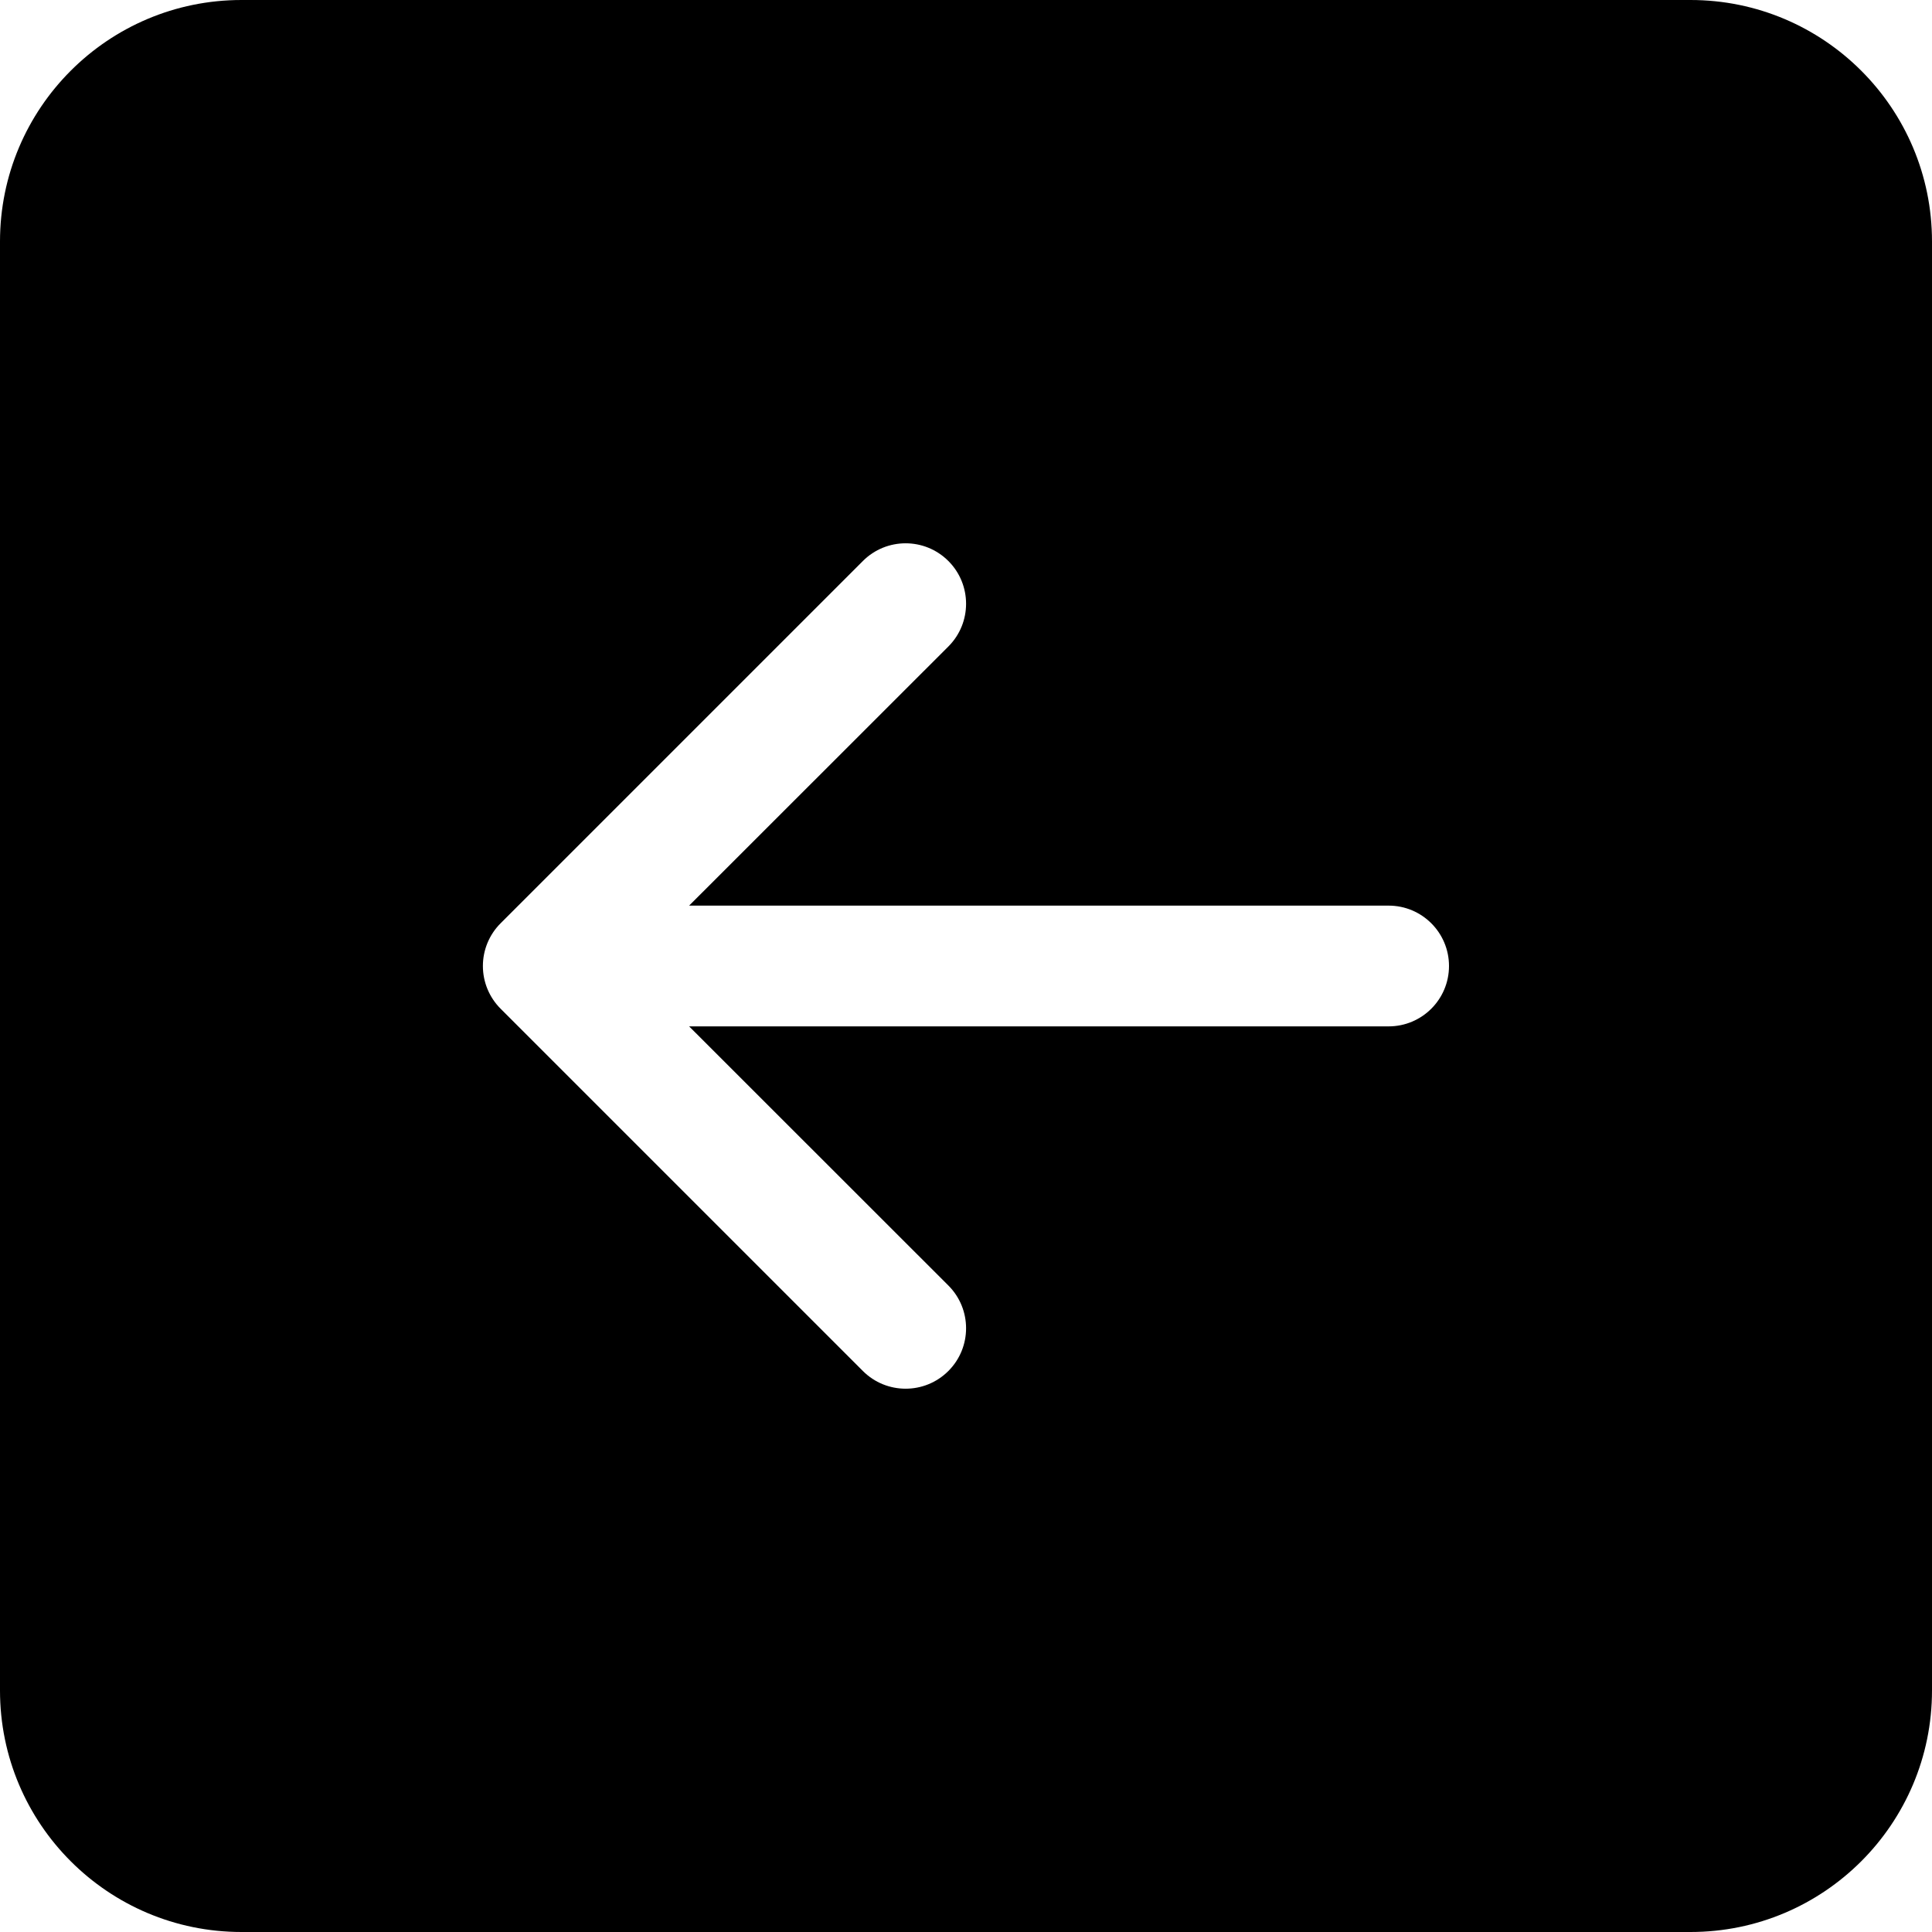
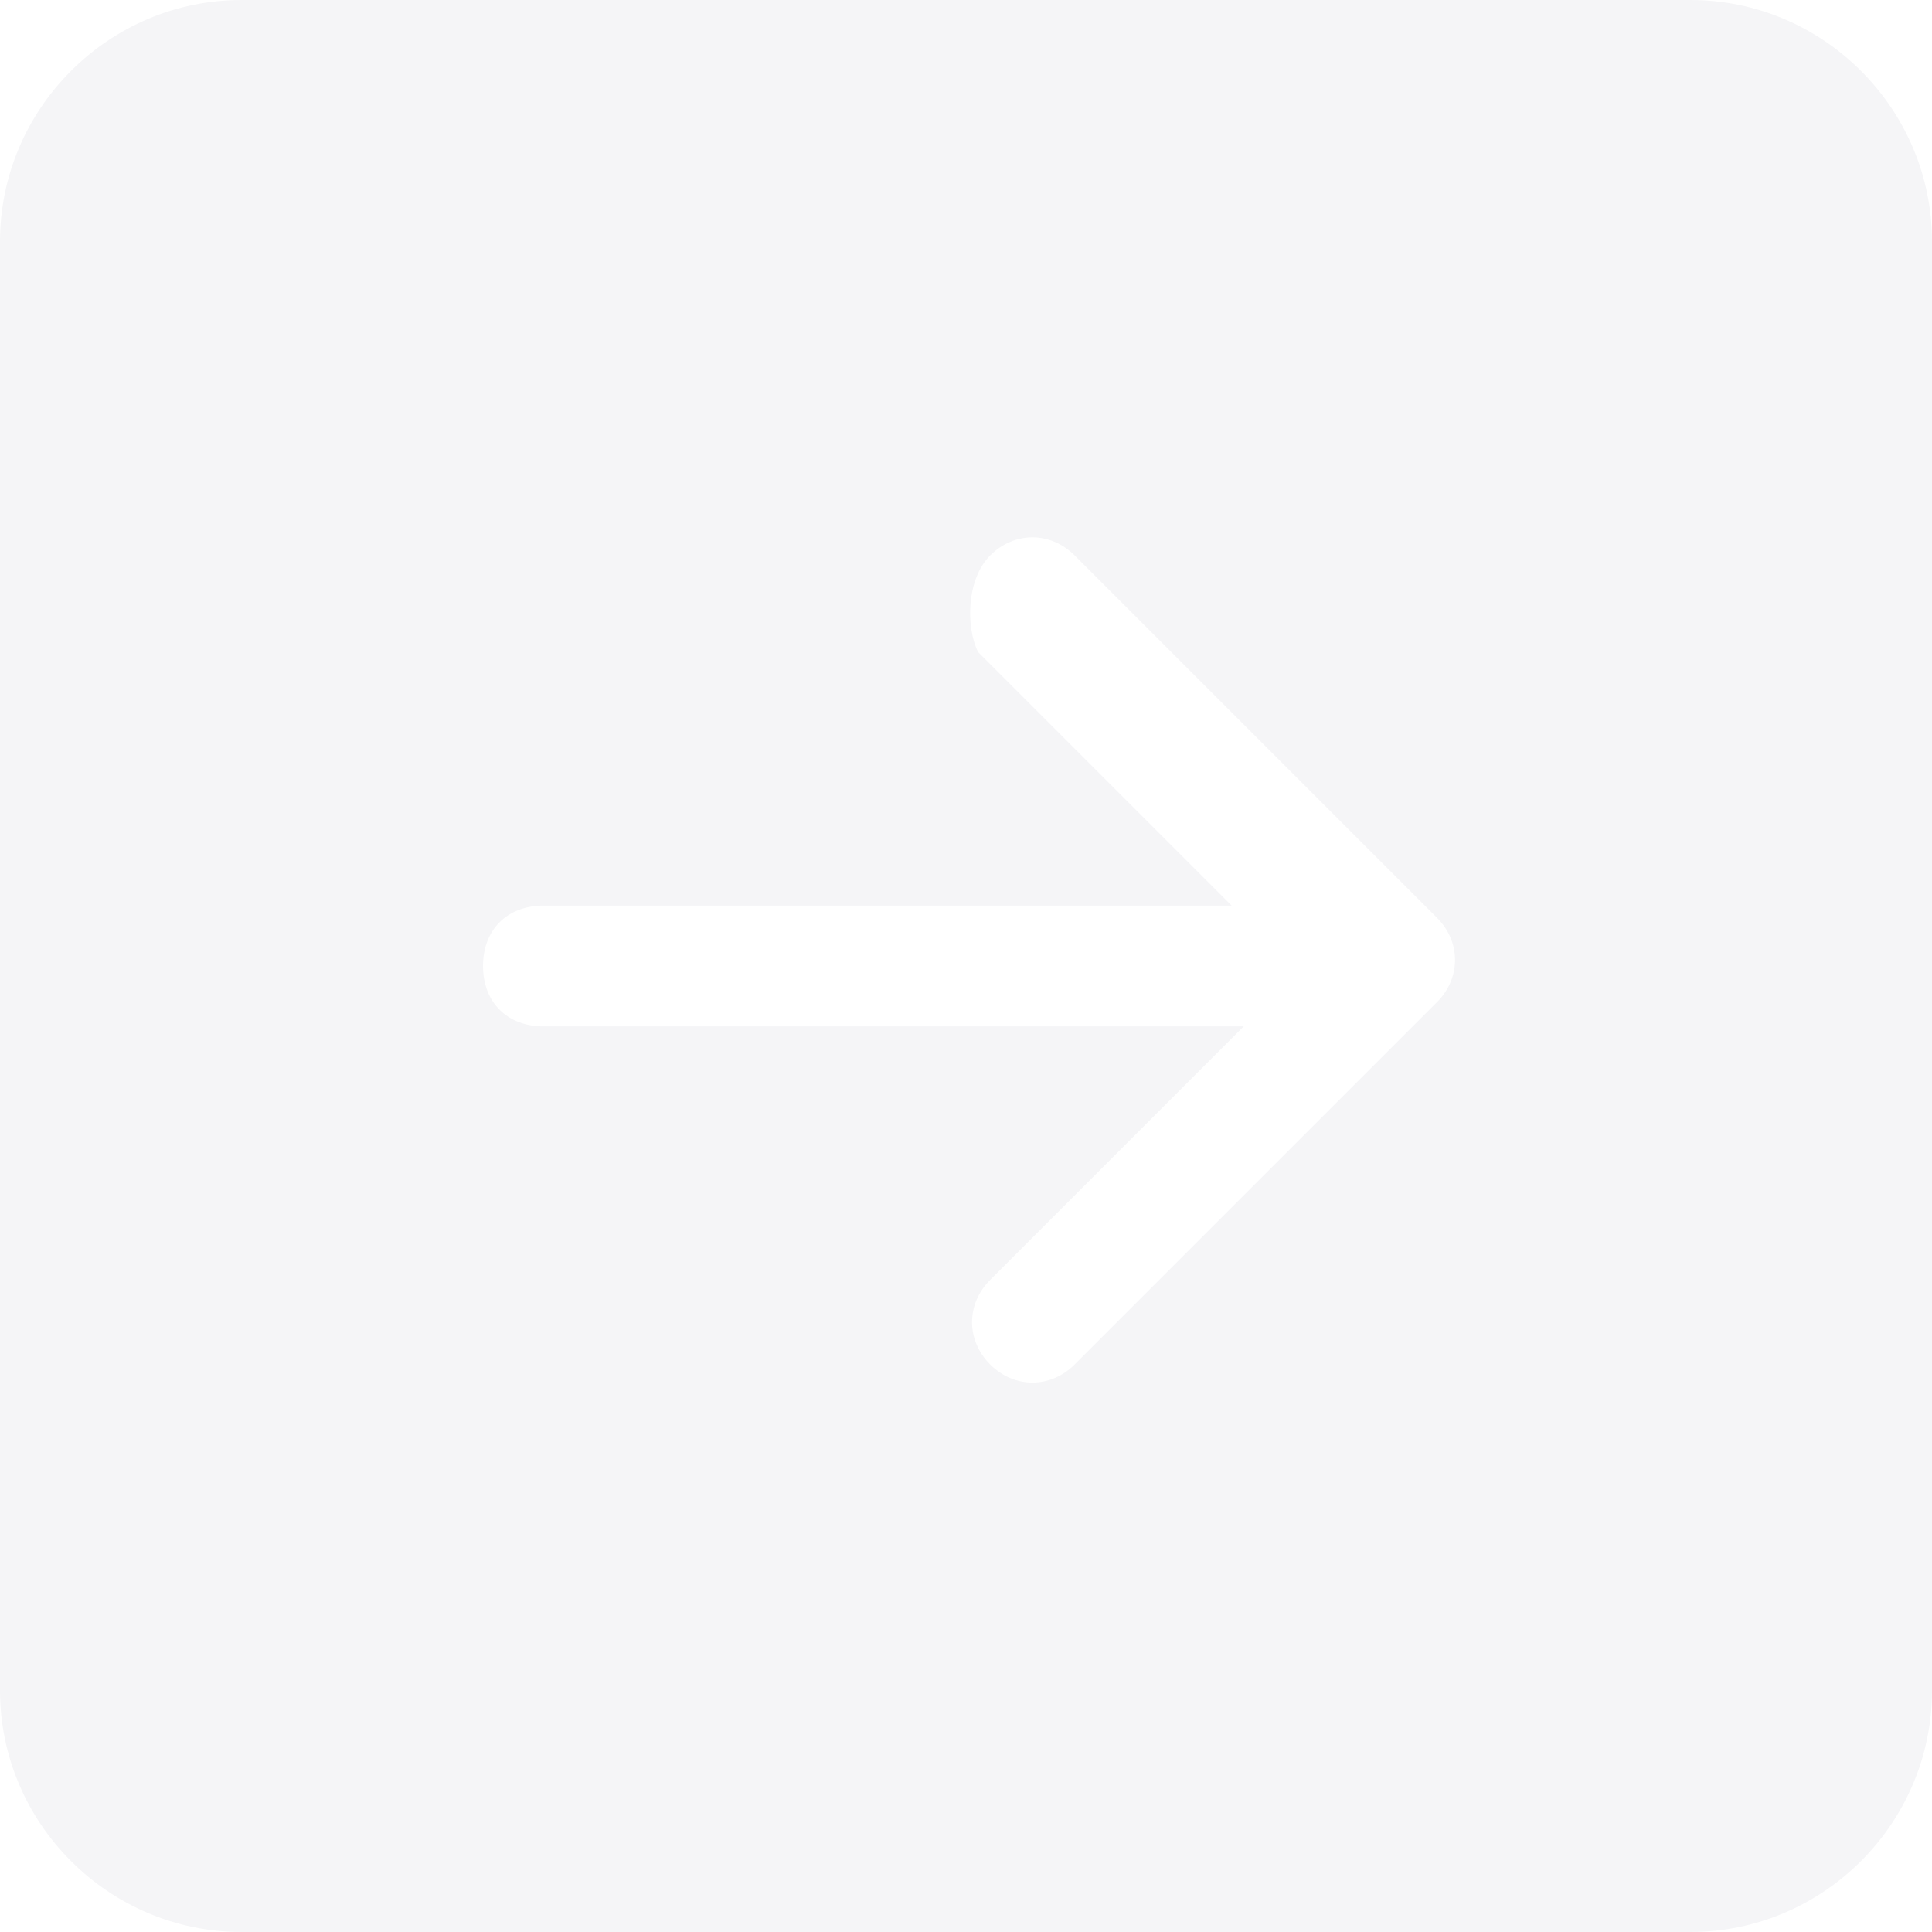
- <svg xmlns="http://www.w3.org/2000/svg" width="16" height="16" fill="currentColor" class="bi bi-arrow-left-square-fill" viewBox="0 0 16 16">
-   <path d="M16 14a2 2 0 0 1-2 2H2a2 2 0 0 1-2-2V2a2 2 0 0 1 2-2h12a2 2 0 0 1 2 2v12zm-4.5-6.5H5.707l2.147-2.146a.5.5 0 1 0-.708-.708l-3 3a.5.5 0 0 0 0 .708l3 3a.5.5 0 0 0 .708-.708L5.707 8.5H11.5a.5.5 0 0 0 0-1z" />
+ <svg xmlns="http://www.w3.org/2000/svg" version="1.1" id="Capa_1" x="0px" y="0px" viewBox="0 0 16 16" style="enable-background:new 0 0 16 16;" xml:space="preserve">
+   <style type="text/css">
+ 	.st0{fill:#F5F5F7;}
+ </style>
+   <path class="st0" d="M0,2c0-1.1,0.9-2,2-2h12c1.1,0,2,0.9,2,2v12c0,1.1-0.9,2-2,2H2c-1.1,0-2-0.9-2-2V2z M4,8c0,0.3,0.2,0.5,0.5,0.5  h5.8l-2.1,2.1c-0.2,0.2-0.2,0.5,0,0.7s0.5,0.2,0.7,0l3-3l0,0c0.2-0.2,0.2-0.5,0-0.7l-3-3c-0.2-0.2-0.5-0.2-0.7,0S8,5.2,8.1,5.4  l2.1,2.1H4.5C4.2,7.5,4,7.7,4,8z" />
</svg>
